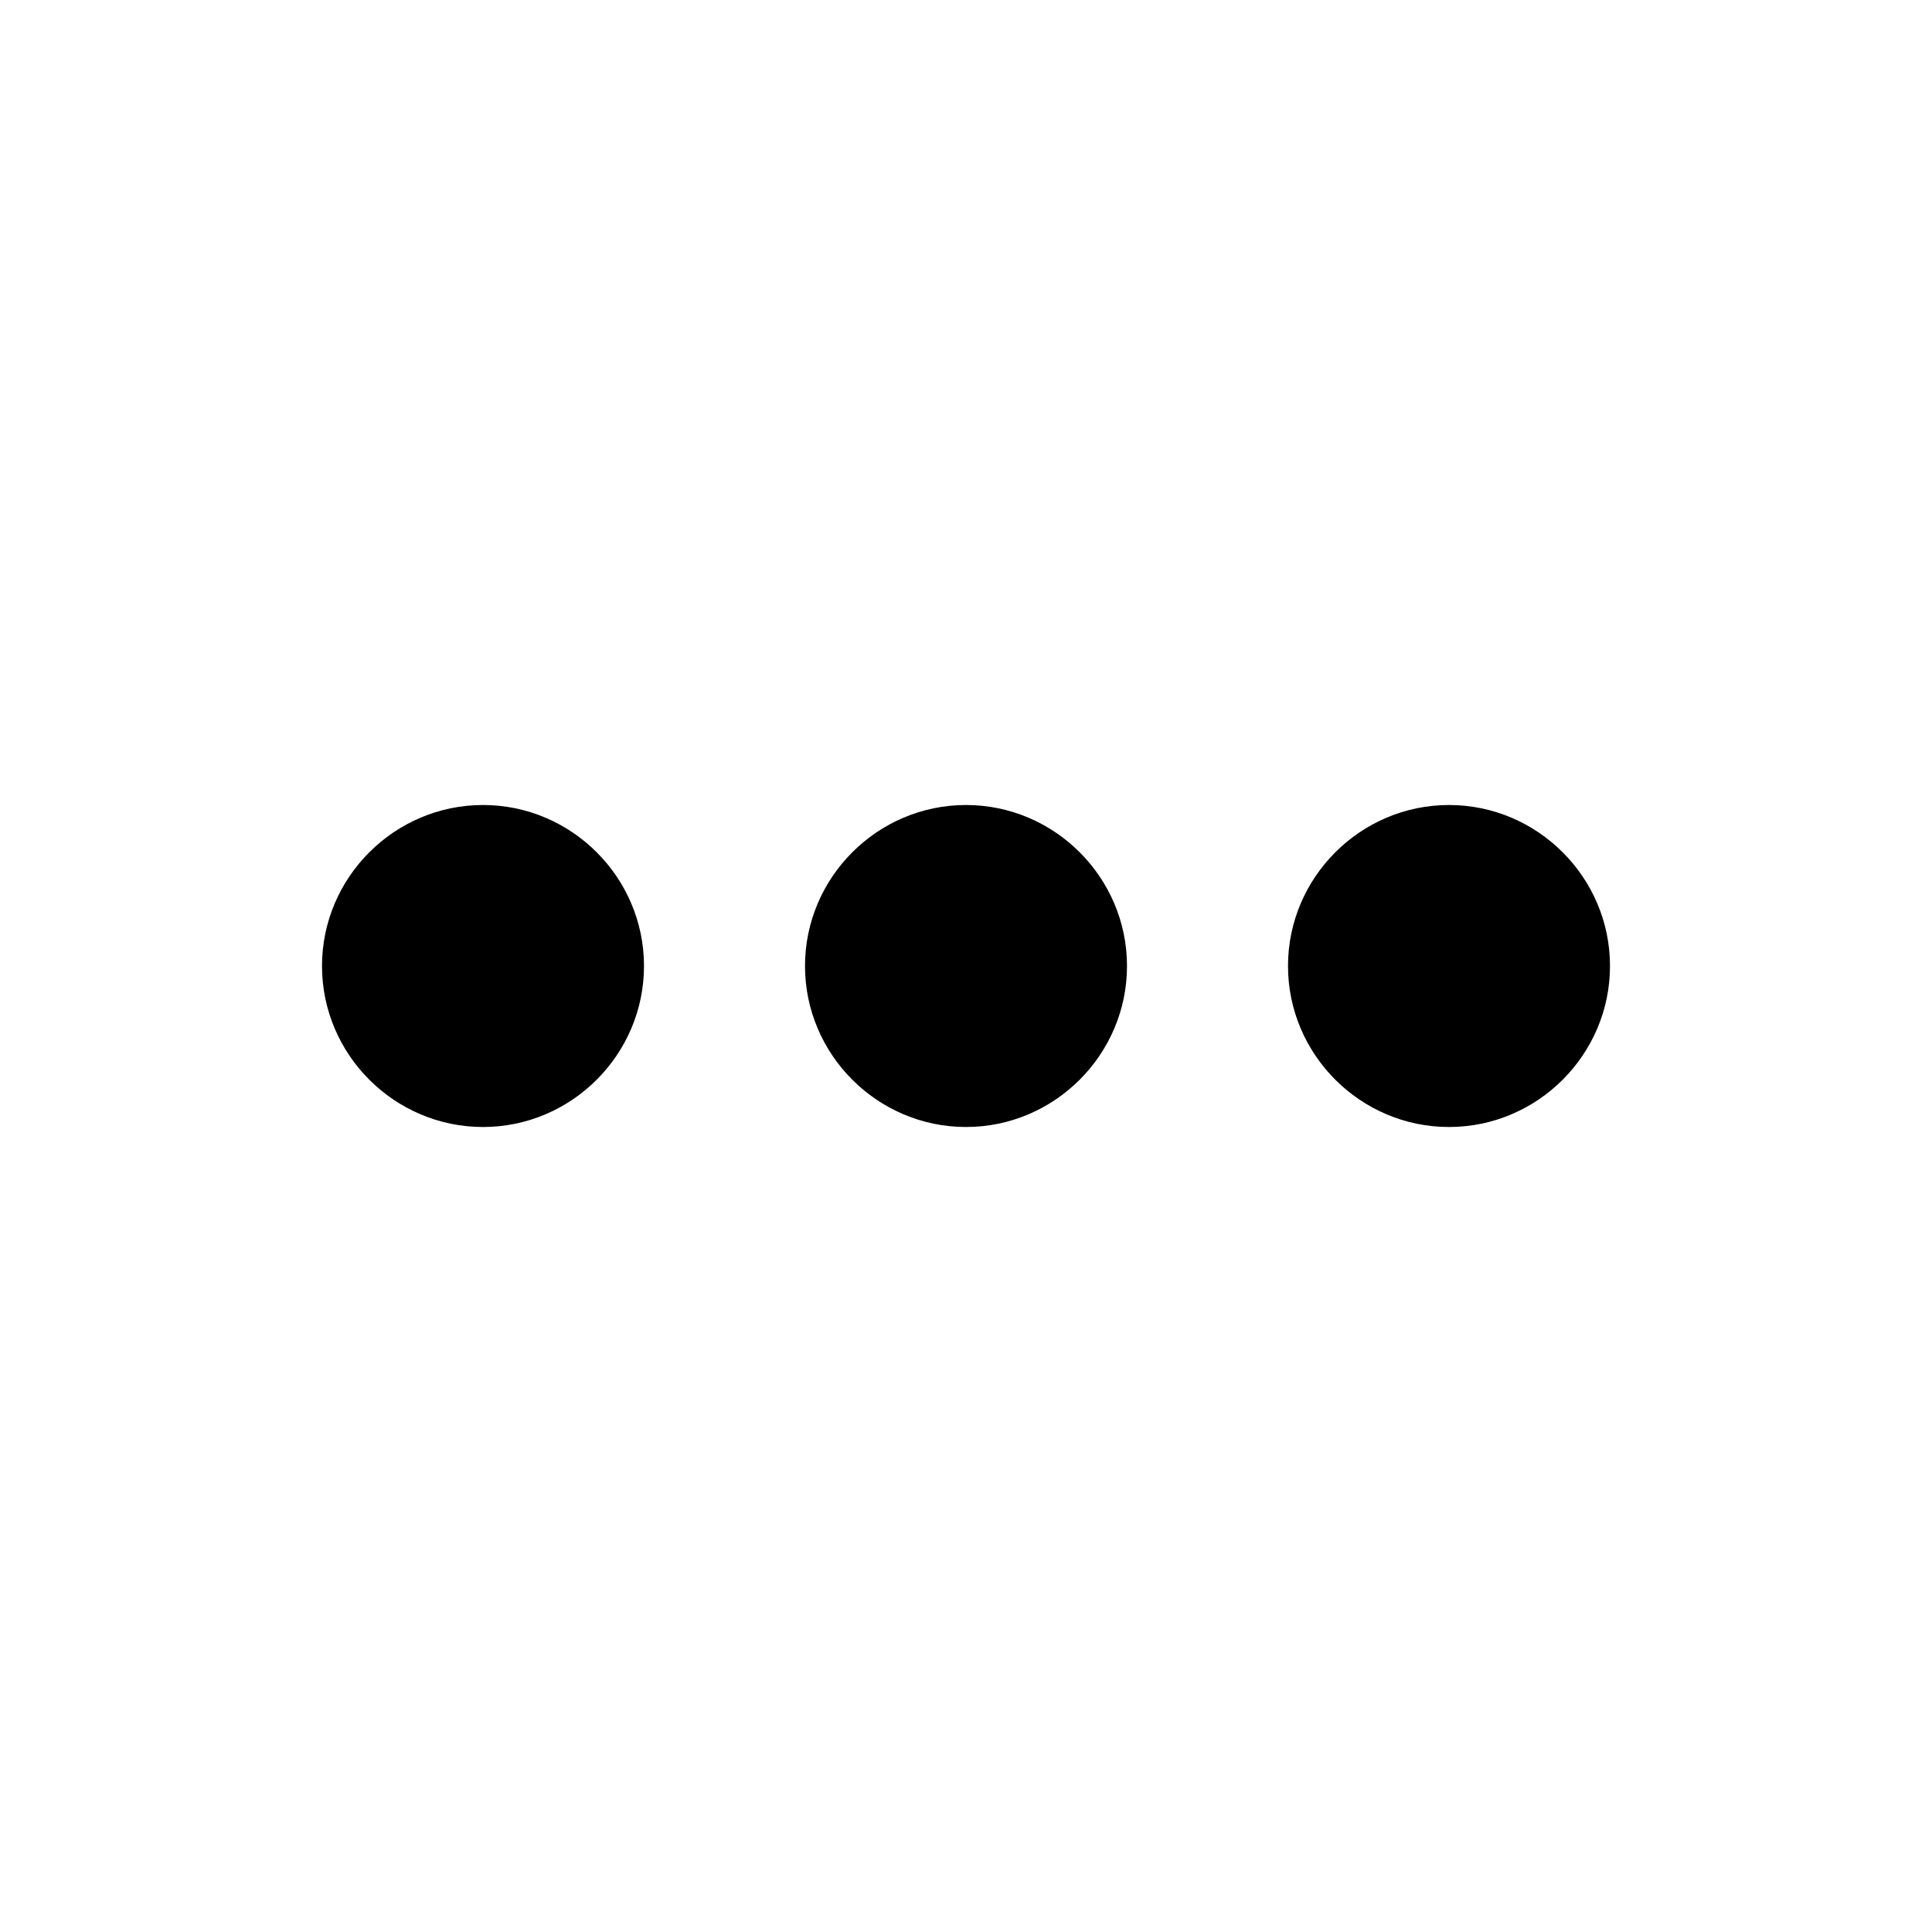
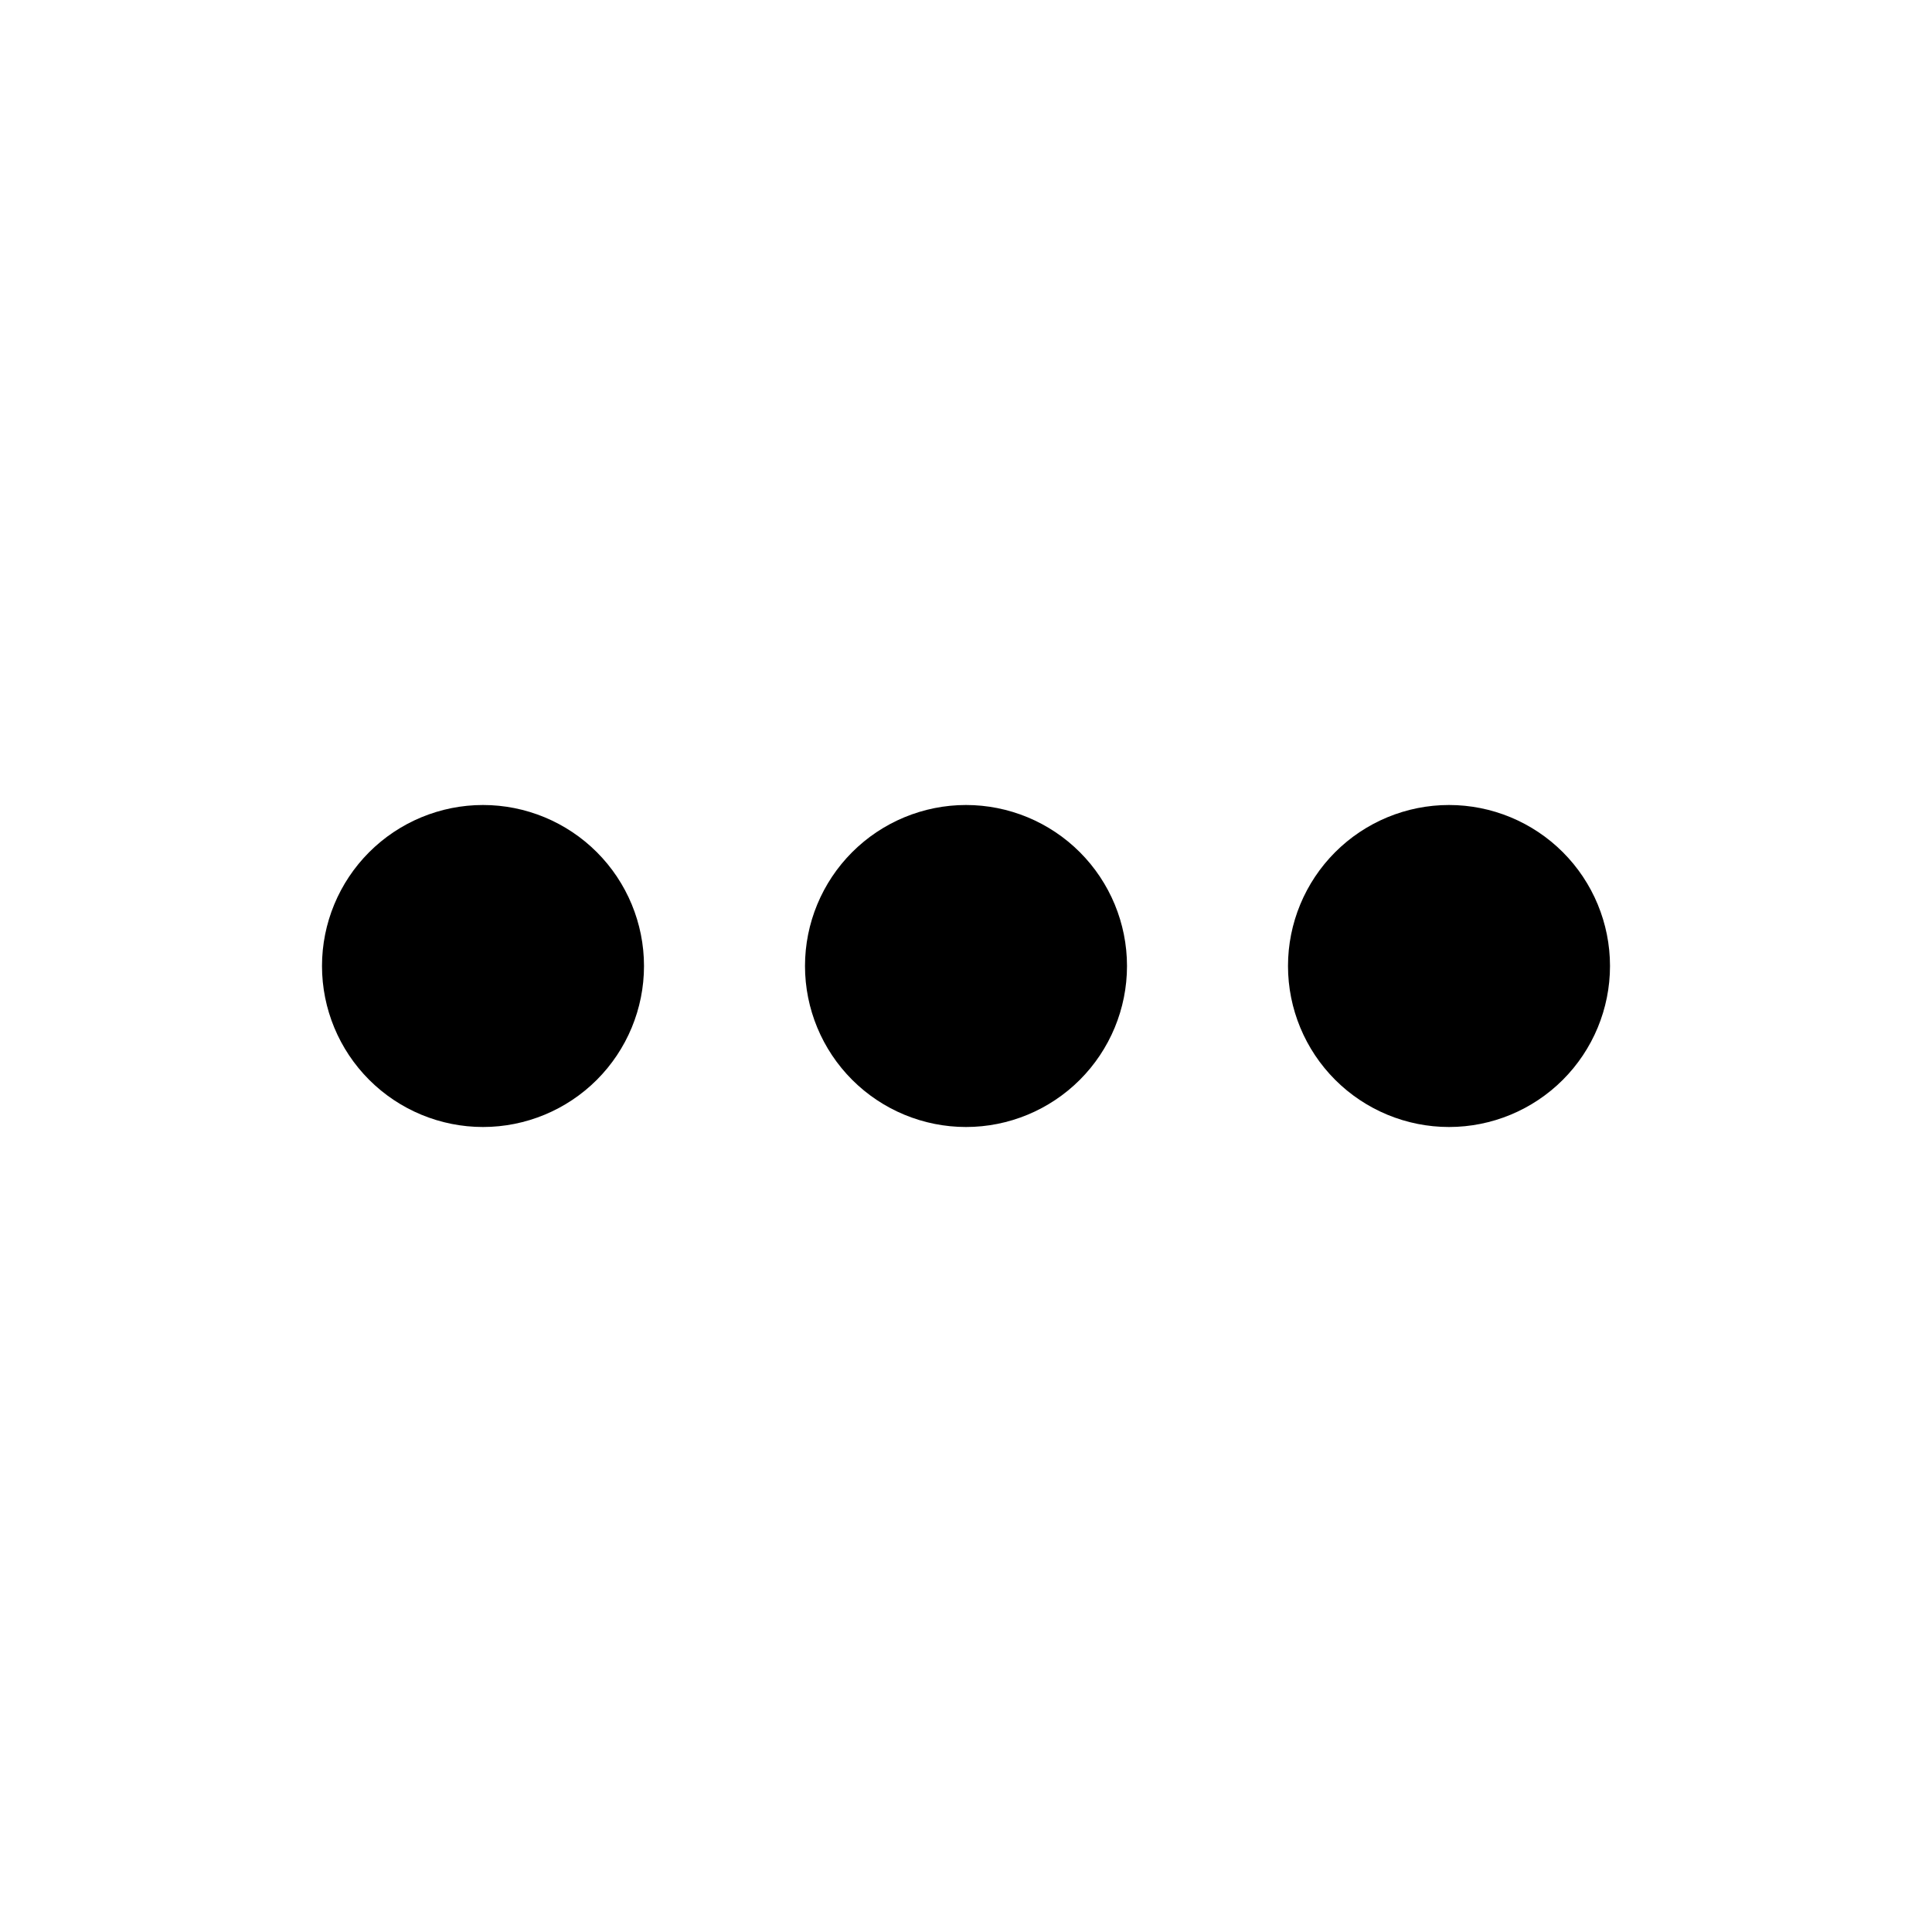
<svg xmlns="http://www.w3.org/2000/svg" width="24" height="24" viewBox="0 0 24 24" fill="none">
-   <path d="M6 10C4.9 10 4 10.9 4 12C4 13.1 4.9 14 6 14C7.1 14 8 13.1 8 12C8 10.9 7.1 10 6 10ZM18 10C16.9 10 16 10.9 16 12C16 13.1 16.9 14 18 14C19.1 14 20 13.1 20 12C20 10.9 19.1 10 18 10ZM12 10C10.9 10 10 10.9 10 12C10 13.1 10.9 14 12 14C13.1 14 14 13.1 14 12C14 10.9 13.1 10 12 10Z" fill="black" />
+   <path d="M16 12C16 11.47 16.211 10.961 16.586 10.586C16.961 10.211 17.47 10 18 10C18.53 10 19.039 10.211 19.414 10.586C19.789 10.961 20 11.47 20 12C20 12.53 19.789 13.039 19.414 13.414C19.039 13.789 18.53 14 18 14C17.47 14 16.961 13.789 16.586 13.414C16.211 13.039 16 12.53 16 12ZM10 12C10 11.47 10.211 10.961 10.586 10.586C10.961 10.211 11.47 10 12 10C12.53 10 13.039 10.211 13.414 10.586C13.789 10.961 14 11.47 14 12C14 12.53 13.789 13.039 13.414 13.414C13.039 13.789 12.53 14 12 14C11.47 14 10.961 13.789 10.586 13.414C10.211 13.039 10 12.53 10 12ZM4 12C4 11.47 4.211 10.961 4.586 10.586C4.961 10.211 5.47 10 6 10C6.53 10 7.039 10.211 7.414 10.586C7.789 10.961 8 11.47 8 12C8 12.53 7.789 13.039 7.414 13.414C7.039 13.789 6.53 14 6 14C5.47 14 4.961 13.789 4.586 13.414C4.211 13.039 4 12.53 4 12V12Z" fill="black" />
</svg>
